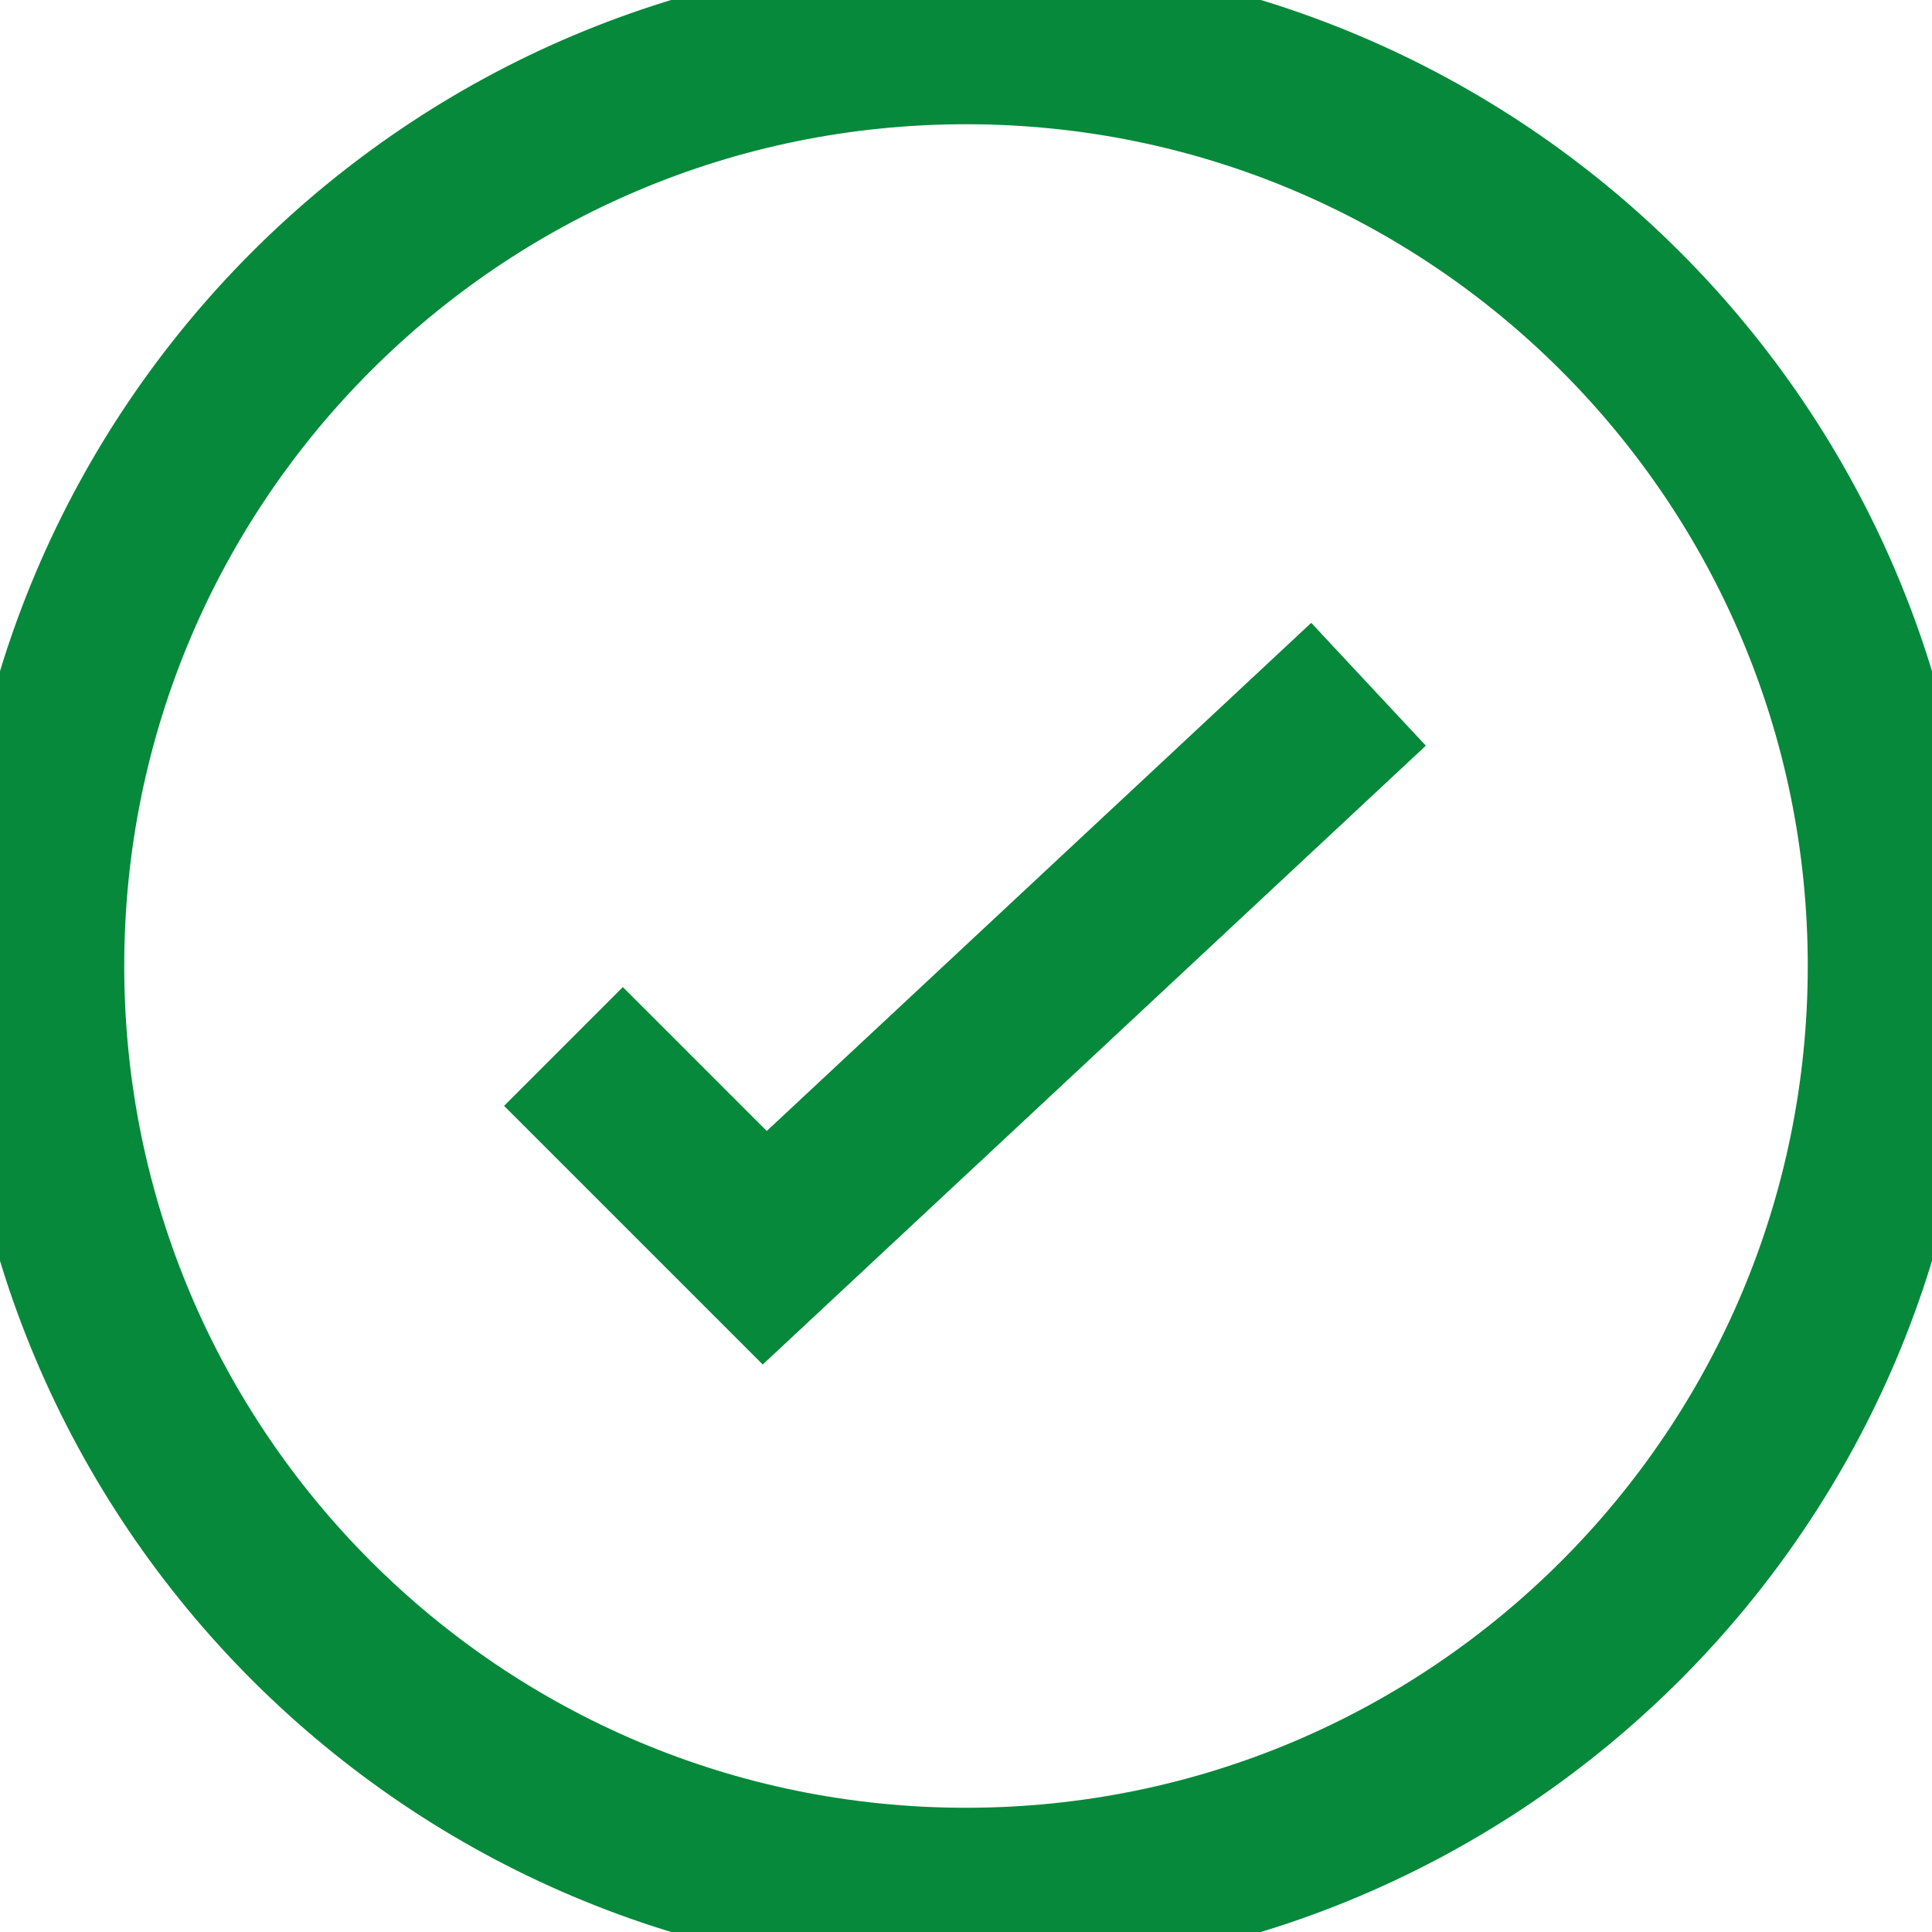
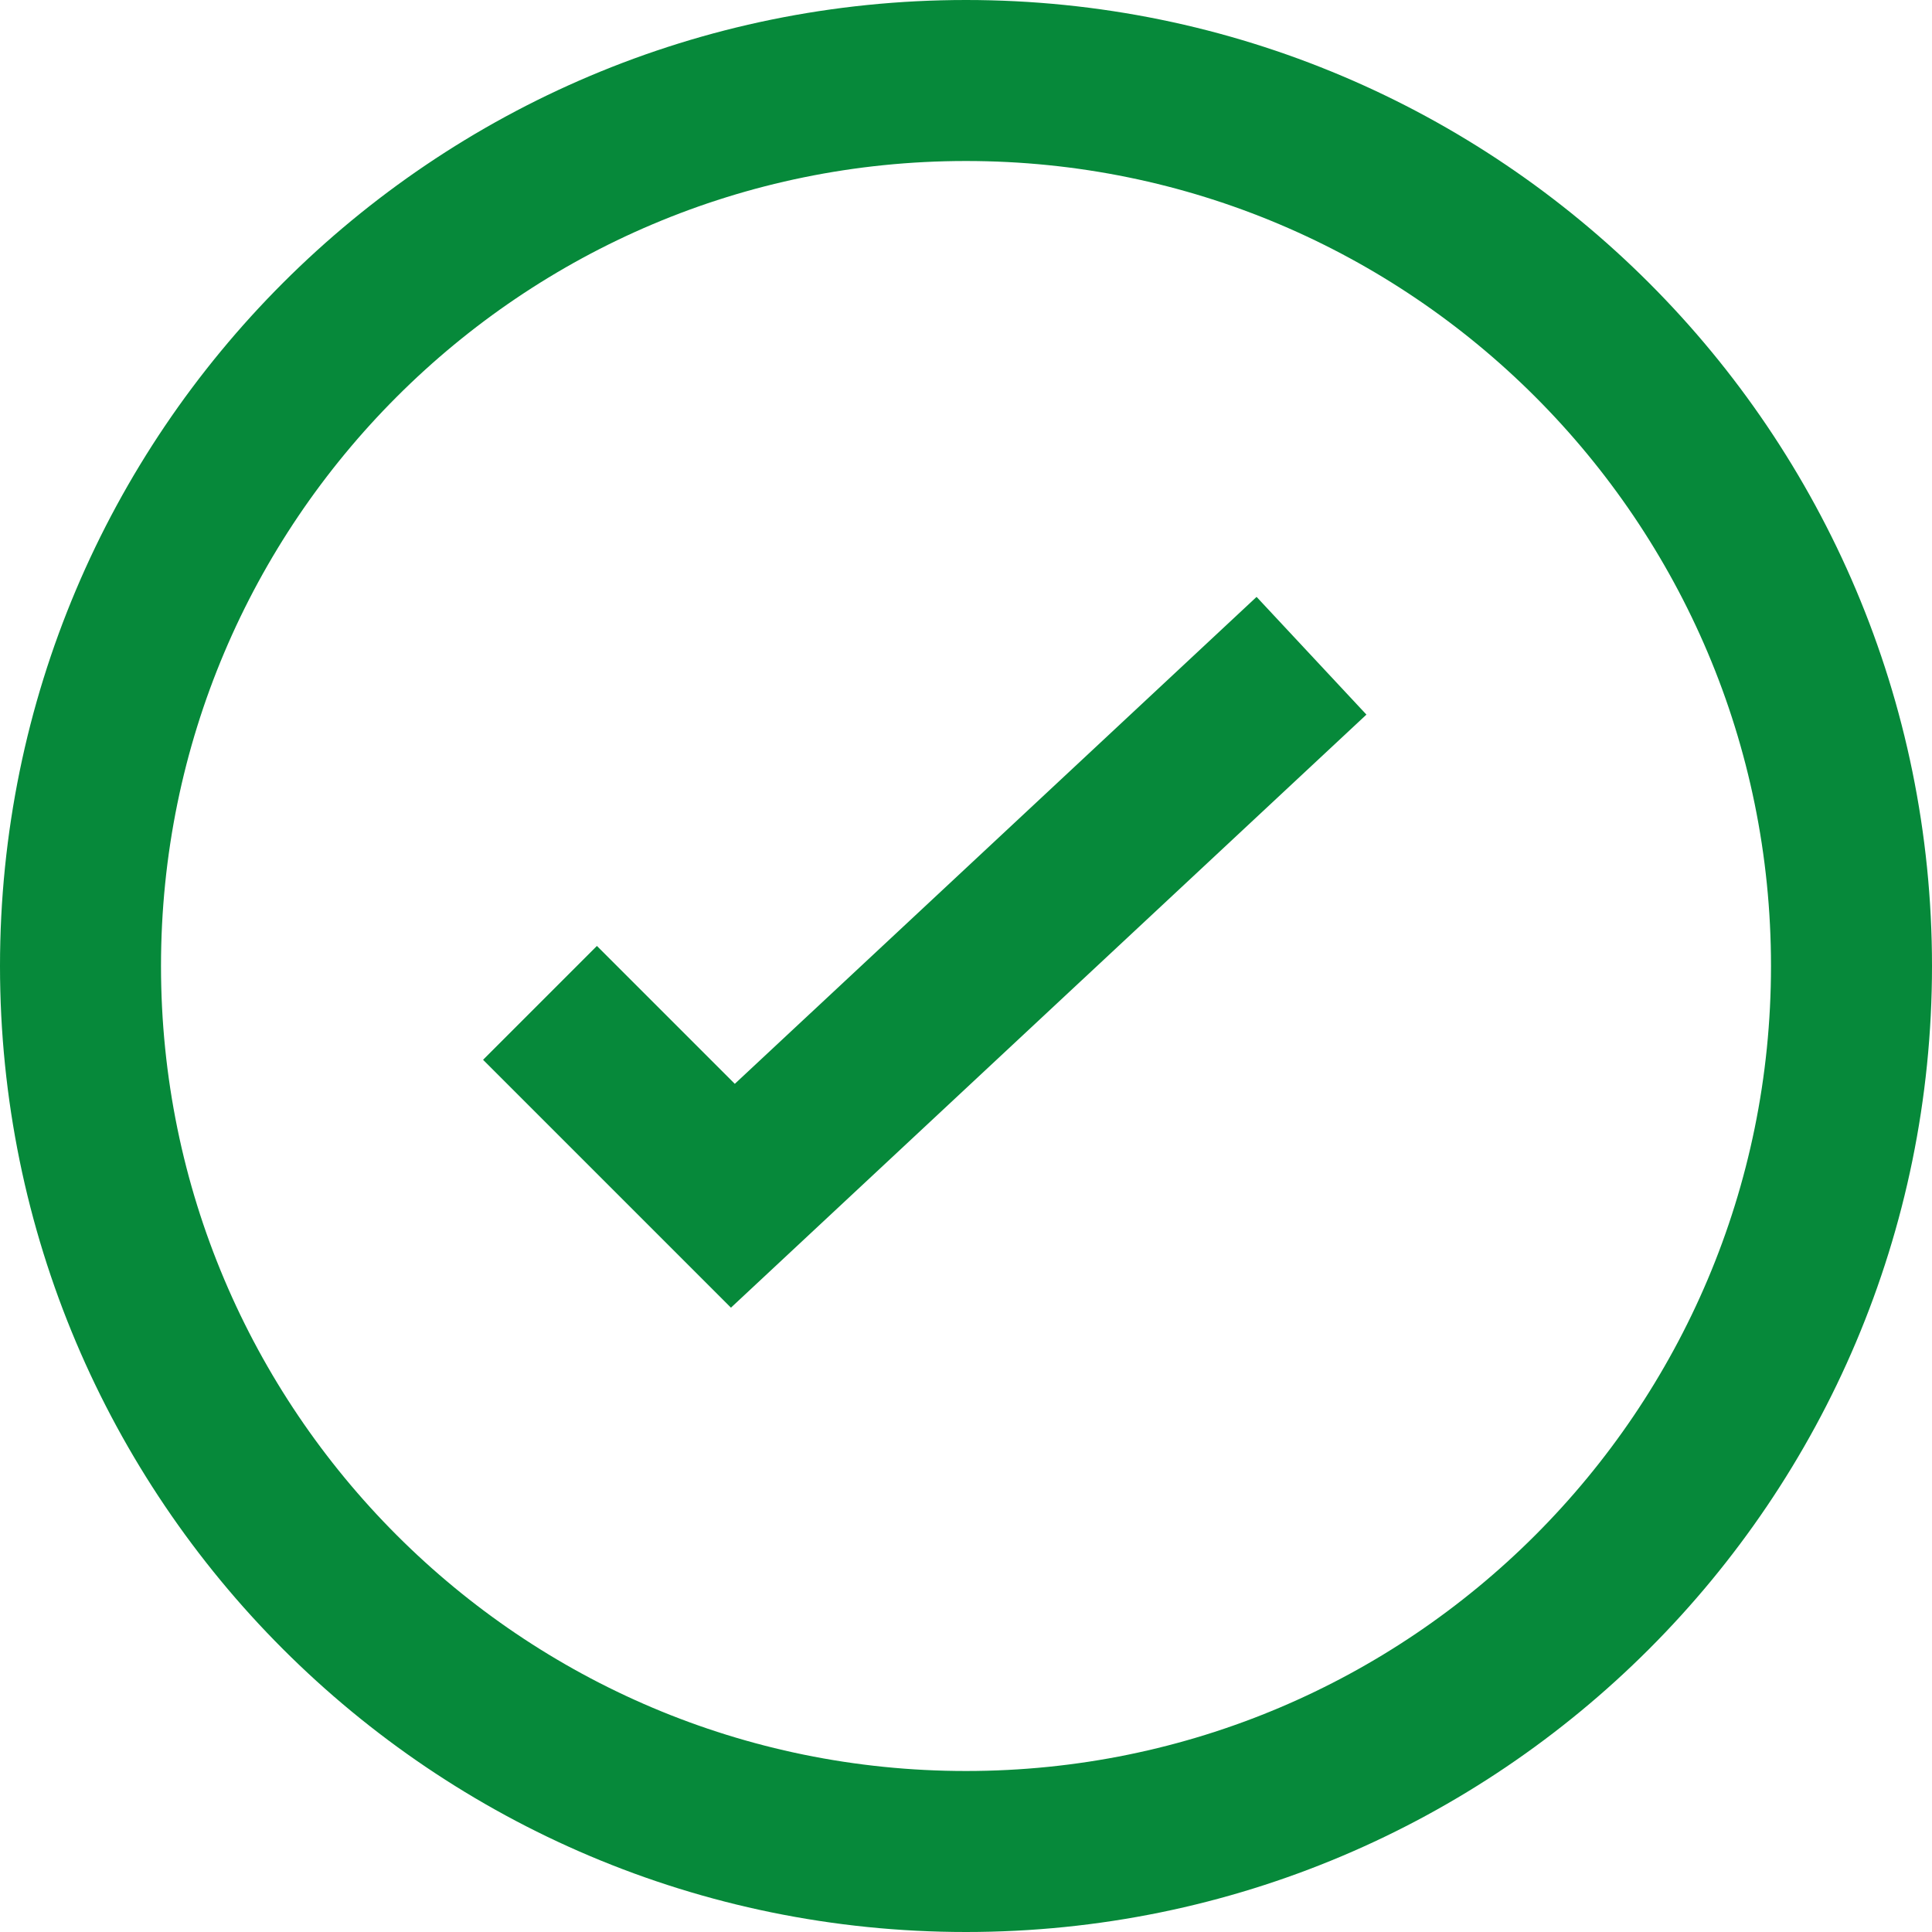
- <svg xmlns="http://www.w3.org/2000/svg" width="23" height="23" viewBox="0 0 23 23">
+ <svg xmlns="http://www.w3.org/2000/svg" width="24" height="24" viewBox="0 0 24 24">
  <g fill="none" fill-rule="evenodd" stroke="#06893A" stroke-width="2">
    <path d="M16.292 8.146l-7.188 6.708-2.396-2.396" />
-     <circle cx="11.5" cy="11.5" r="11.021" />
+     <circle cx="12" cy="12" r="11" />
  </g>
</svg>
